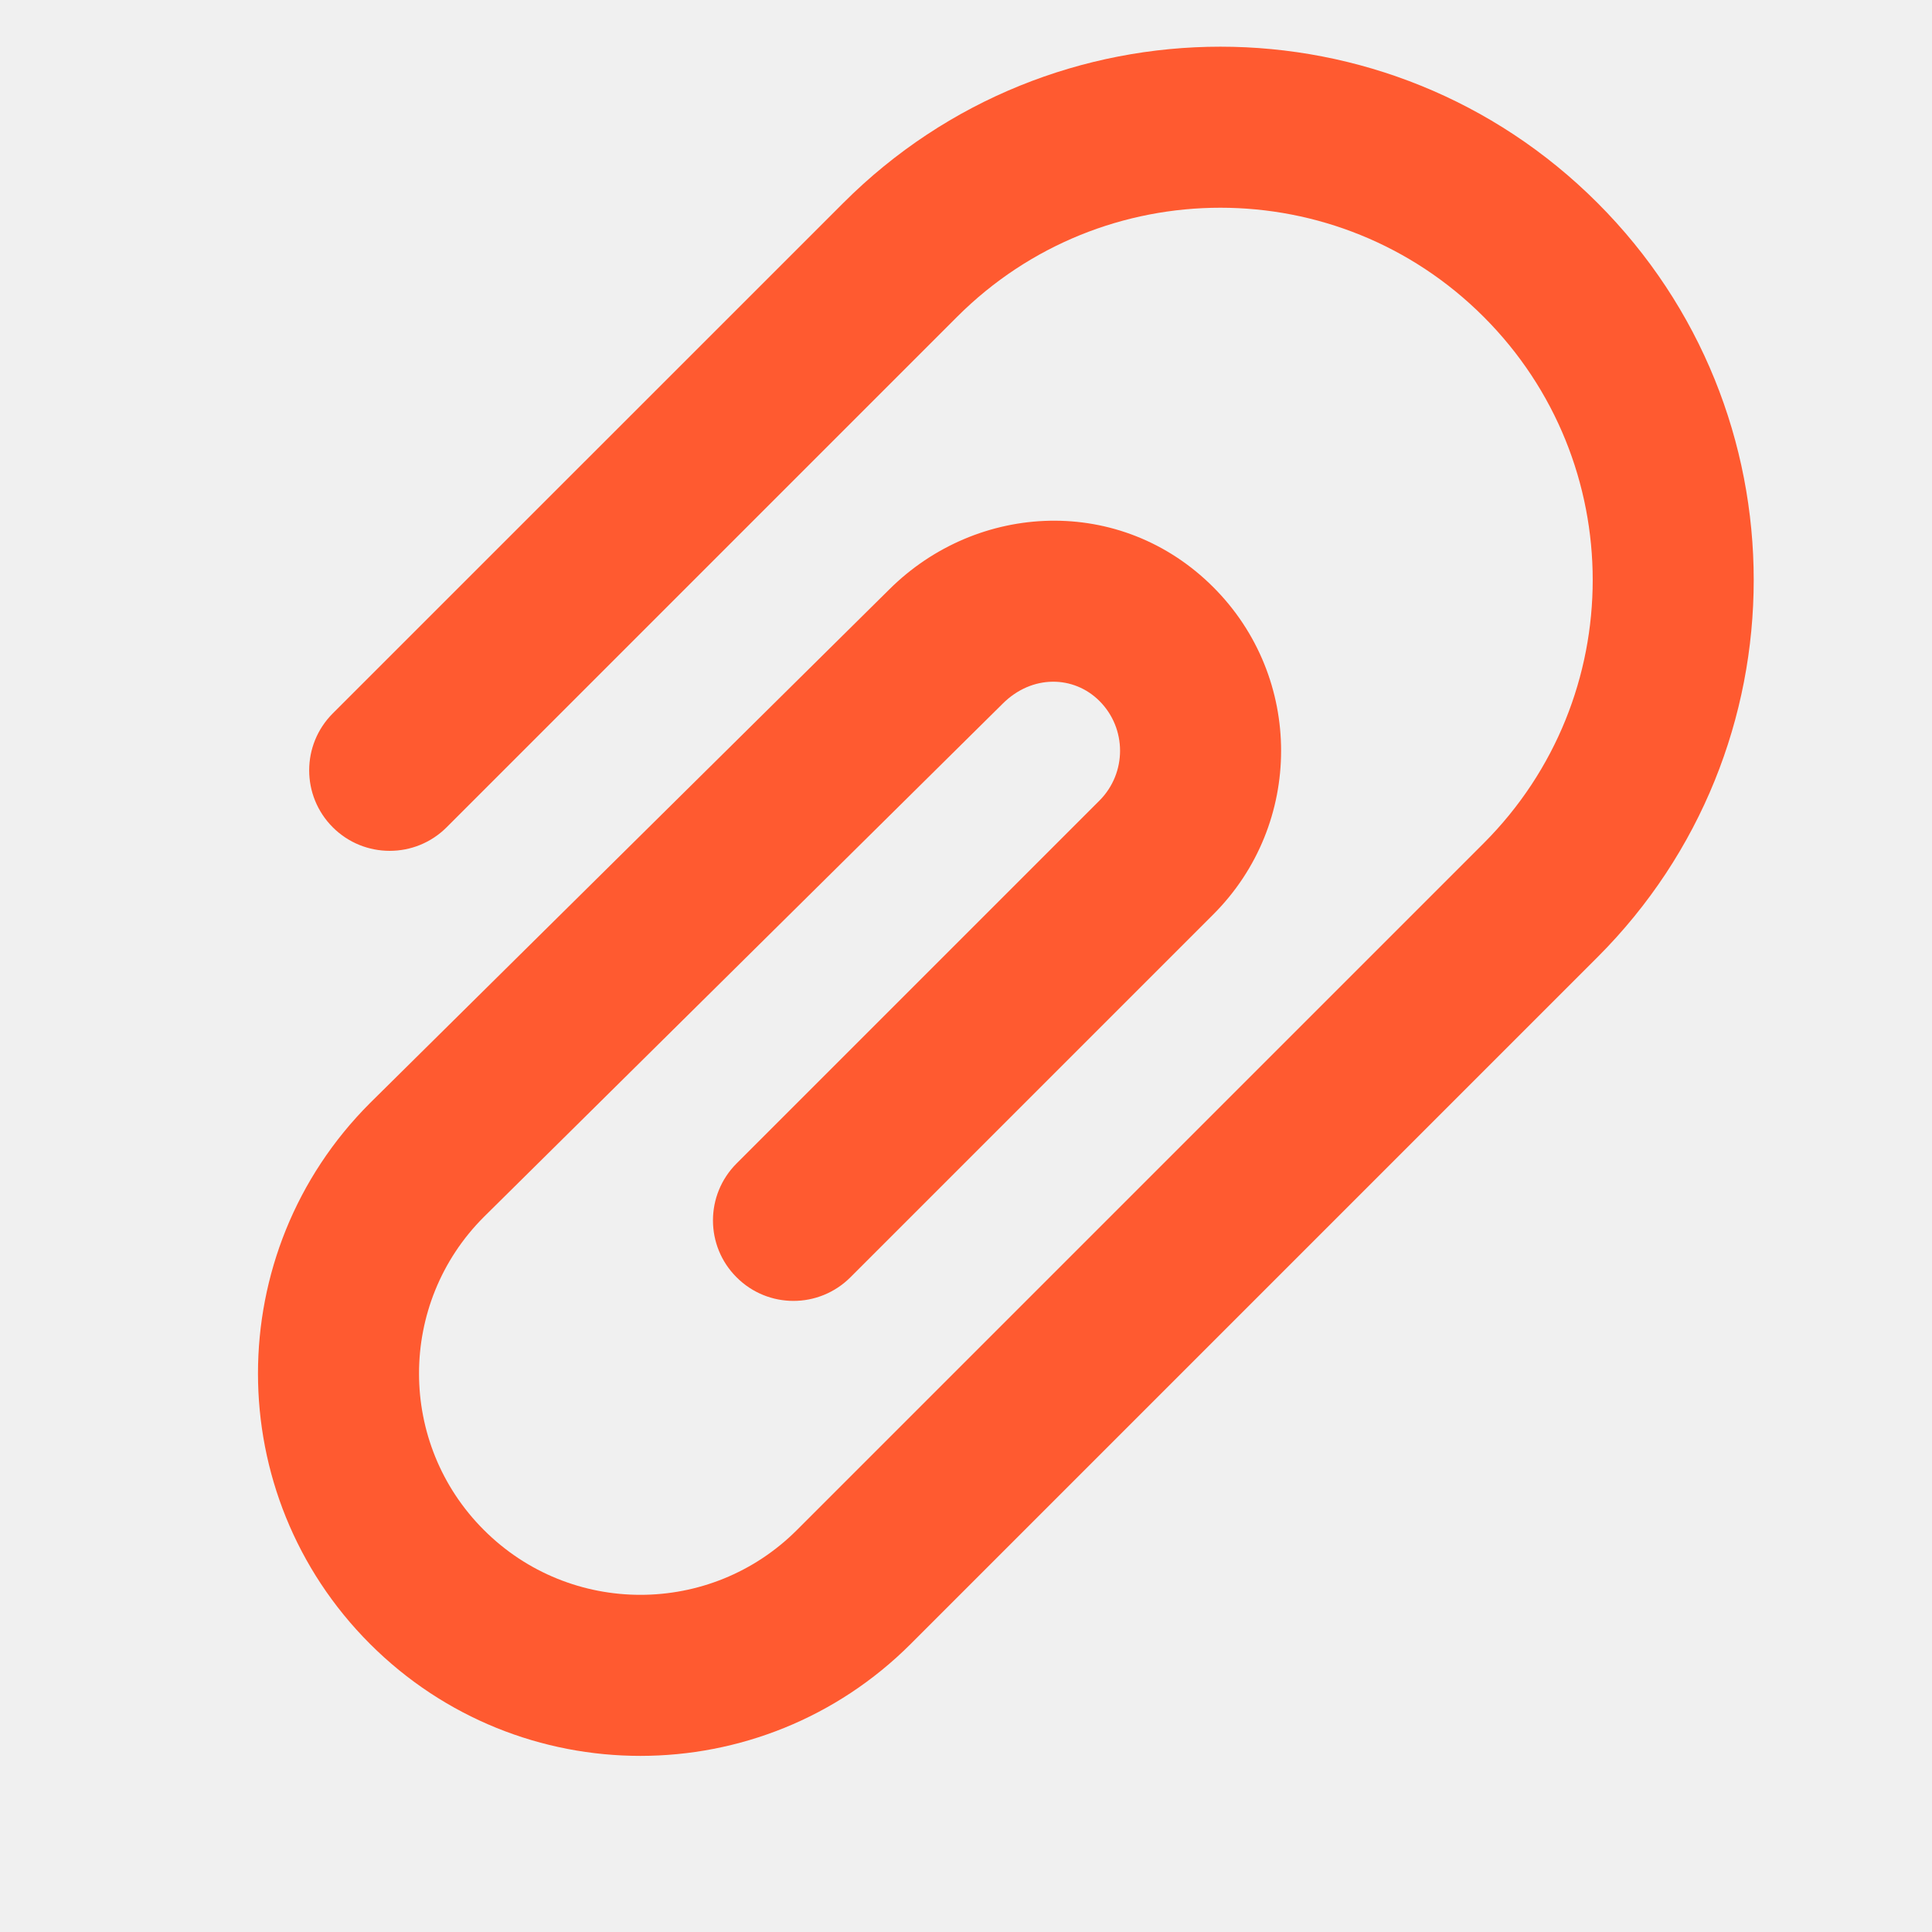
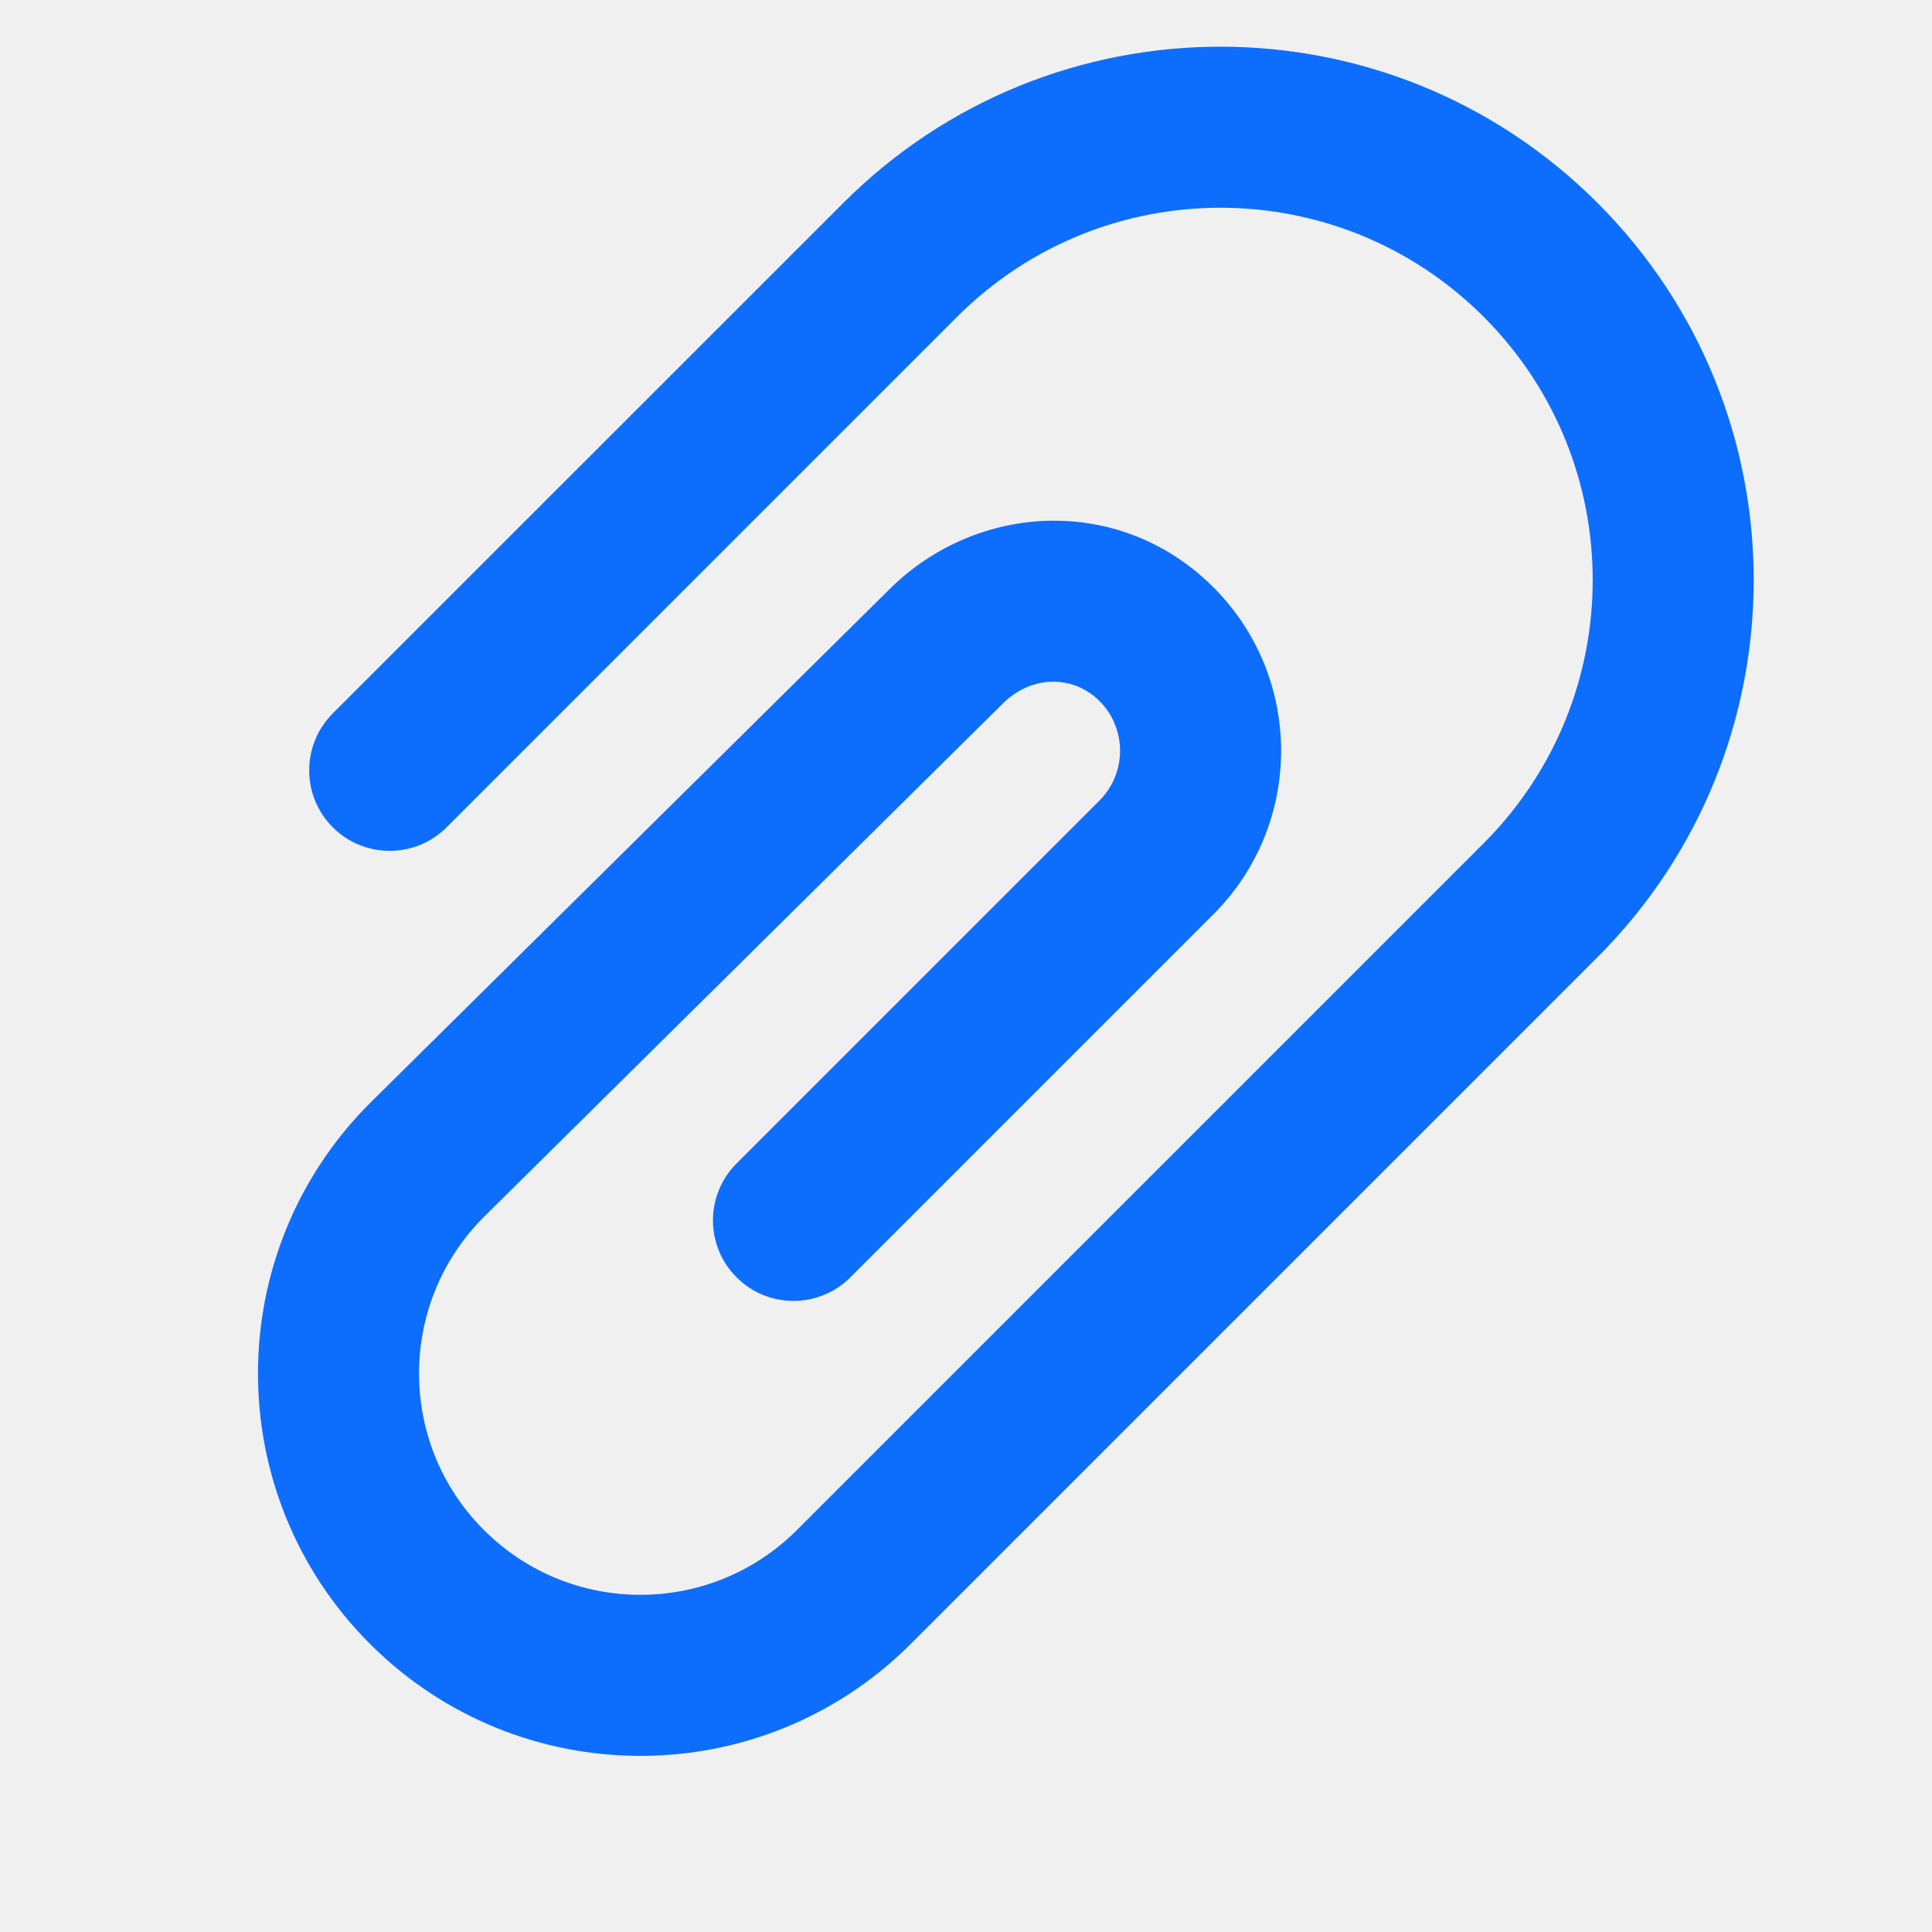
<svg xmlns="http://www.w3.org/2000/svg" width="24" height="24" viewBox="0 0 24 24" fill="none">
  <g clip-path="url(#clip0_1522_492)">
-     <path fill-rule="evenodd" clip-rule="evenodd" d="M18.43 3.935C16.624 2.129 13.696 2.129 11.89 3.935L5.548 10.277C5.158 10.667 4.524 10.667 4.134 10.277C3.743 9.886 3.743 9.253 4.134 8.862L10.476 2.521C13.063 -0.067 17.258 -0.067 19.845 2.521C22.432 5.108 22.432 9.302 19.845 11.89L11.314 20.421C9.459 22.276 6.451 22.276 4.596 20.421C2.741 18.566 2.741 15.558 4.596 13.703L4.6 13.699L4.6 13.699L11.041 7.328C11.041 7.327 11.042 7.327 11.043 7.326C12.141 6.23 13.925 6.147 15.072 7.294C16.195 8.416 16.195 10.237 15.072 11.359L10.564 15.867C10.173 16.258 9.54 16.258 9.15 15.867C8.759 15.477 8.759 14.844 9.15 14.453L13.658 9.945C13.999 9.603 13.999 9.049 13.658 8.708C13.34 8.39 12.821 8.376 12.455 8.742L12.451 8.746L12.451 8.746L6.011 15.117C6.01 15.118 6.009 15.118 6.009 15.119C4.937 16.193 4.937 17.933 6.011 19.006C7.085 20.08 8.826 20.08 9.9 19.006L18.43 10.476C20.237 8.669 20.237 5.741 18.43 3.935Z" fill="#FF5A30" />
+     <path fill-rule="evenodd" clip-rule="evenodd" d="M18.43 3.935C16.624 2.129 13.696 2.129 11.89 3.935L5.548 10.277C5.158 10.667 4.524 10.667 4.134 10.277C3.743 9.886 3.743 9.253 4.134 8.862L10.476 2.521C13.063 -0.067 17.258 -0.067 19.845 2.521C22.432 5.108 22.432 9.302 19.845 11.89L11.314 20.421C9.459 22.276 6.451 22.276 4.596 20.421C2.741 18.566 2.741 15.558 4.596 13.703L4.6 13.699L4.6 13.699L11.041 7.328C11.041 7.327 11.042 7.327 11.043 7.326C12.141 6.23 13.925 6.147 15.072 7.294C16.195 8.416 16.195 10.237 15.072 11.359L10.564 15.867C10.173 16.258 9.54 16.258 9.15 15.867C8.759 15.477 8.759 14.844 9.15 14.453L13.658 9.945C13.999 9.603 13.999 9.049 13.658 8.708C13.34 8.39 12.821 8.376 12.455 8.742L12.451 8.746L12.451 8.746L6.011 15.117C6.01 15.118 6.009 15.118 6.009 15.119C4.937 16.193 4.937 17.933 6.011 19.006C7.085 20.08 8.826 20.08 9.9 19.006L18.43 10.476C20.237 8.669 20.237 5.741 18.43 3.935Z" fill="#0D6DFD" />
  </g>
  <defs>
    <clipPath id="clip0_1522_492">
      <rect width="24" height="24" fill="white" />
    </clipPath>
  </defs>
</svg>
